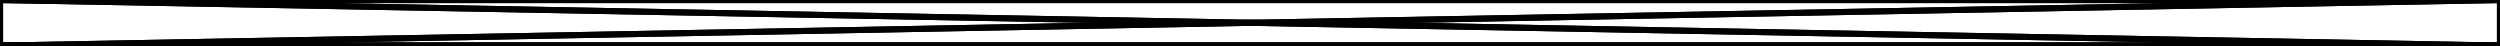
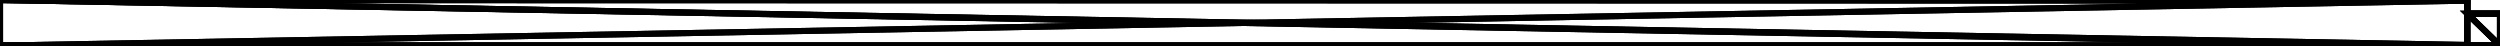
<svg xmlns="http://www.w3.org/2000/svg" baseProfile="tiny" height="0.75 mm" width="41.125 mm" viewBox="0 0 41.125 0.75" version="1.1" stroke="black" stroke-width=".1" fill="none">
-   <path d="M41.125 0.75 L41.125 0 L0 0.75 z" />
-   <path d="M0 0.75 L41.125 0 L0 0 z" />
+   <path d="M40.587 0.01 L0 0.75 L40.587 0.75 z" />
+   <path d="M40.587 0.01 L40.587 0 L0 0 z" />
+   <path d="M40.587 0.01 L0 0 L0 0.75 z" />
+   <path d="M40.587 0.225 L40.587 0.75 L41.125 0.75 z" />
+   <path d="M40.587 0.225 L41.125 0.75 L41.125 0.225 z" />
  <path d="M0 0.75 L0 0 L0 0.75 z" />
  <path d="M0 0.75 L0 0 L0 0 z" />
-   <path d="M0 0.75 L0 0 L41.125 0.75 z" />
-   <path d="M41.125 0.75 L0 0 L41.125 0 z" />
-   <path d="M41.125 0.75 L41.125 0 L41.125 0.75 z" />
-   <path d="M41.125 0.75 L41.125 0 L41.125 0 z" />
-   <path d="M41.125 0 L0 0 L0 0 z" />
-   <path d="M41.125 0 L0 0 L41.125 0 z" />
-   <path d="M41.125 0.75 L0 0.75 L0 0.75 z" />
-   <path d="M41.125 0.75 L0 0.75 L41.125 0.75 z" />
+   <path d="M0 0 L40.587 0.74 L40.587 0.75 z" />
+   <path d="M0 0 L40.587 0.75 L0 0.75 z" />
+   <path d="M40.587 0.74 L0 0 L40.587 0 z" />
+   <path d="M40.587 0.74 L41.125 0.75 L40.587 0.75 z" />
+   <path d="M40.587 0.225 L41.125 0.225 L41.125 0.75 z" />
+   <path d="M40.587 0.225 L41.125 0.75 L40.587 0.74 z" />
+   <path d="M41.125 0.225 L41.125 0.225 L41.125 0.75 z" />
+   <path d="M41.125 0.225 L41.125 0.75 L41.125 0.75 z" />
+   <path d="M41.125 0.225 L41.125 0.225 L41.125 0.75 z" />
+   <path d="M40.587 0 L0 0 L0 0 z" />
+   <path d="M40.587 0 L0 0 L40.587 0 z" />
+   <path d="M40.587 0 L0 0 L40.587 0 z" />
+   <path d="M40.587 0.75 L0 0.75 L0 0.75 z" />
+   <path d="M40.587 0.75 L0 0.75 L40.587 0.75 z" />
+   <path d="M40.587 0.75 L0 0.75 L40.587 0.75 z" />
+   <path d="M40.587 0.75 L40.587 0.75 L41.125 0.75 z" />
+   <path d="M40.587 0.75 L40.587 0.75 L41.125 0.75 z" />
+   <path d="M40.587 0.75 L41.125 0.75 L41.125 0.75 z" />
+   <path d="M40.587 0.225 L40.587 0.224 L40.587 0 z" />
+   <path d="M40.587 0.225 L40.587 0 L40.587 0 z" />
+   <path d="M40.587 0.225 L40.587 0 L40.587 0.225 z" />
+   <path d="M40.587 0 L40.587 0.224 L40.587 0 z" />
+   <path d="M41.125 0.225 L40.59 0.225 L40.587 0.225 z" />
+   <path d="M41.125 0.225 L40.587 0.225 L40.587 0.225 z" />
+   <path d="M41.125 0.225 L40.587 0.225 L41.125 0.225 z" />
+   <path d="M41.125 0.225 L41.125 0.225 L40.59 0.225 z" />
</svg>
